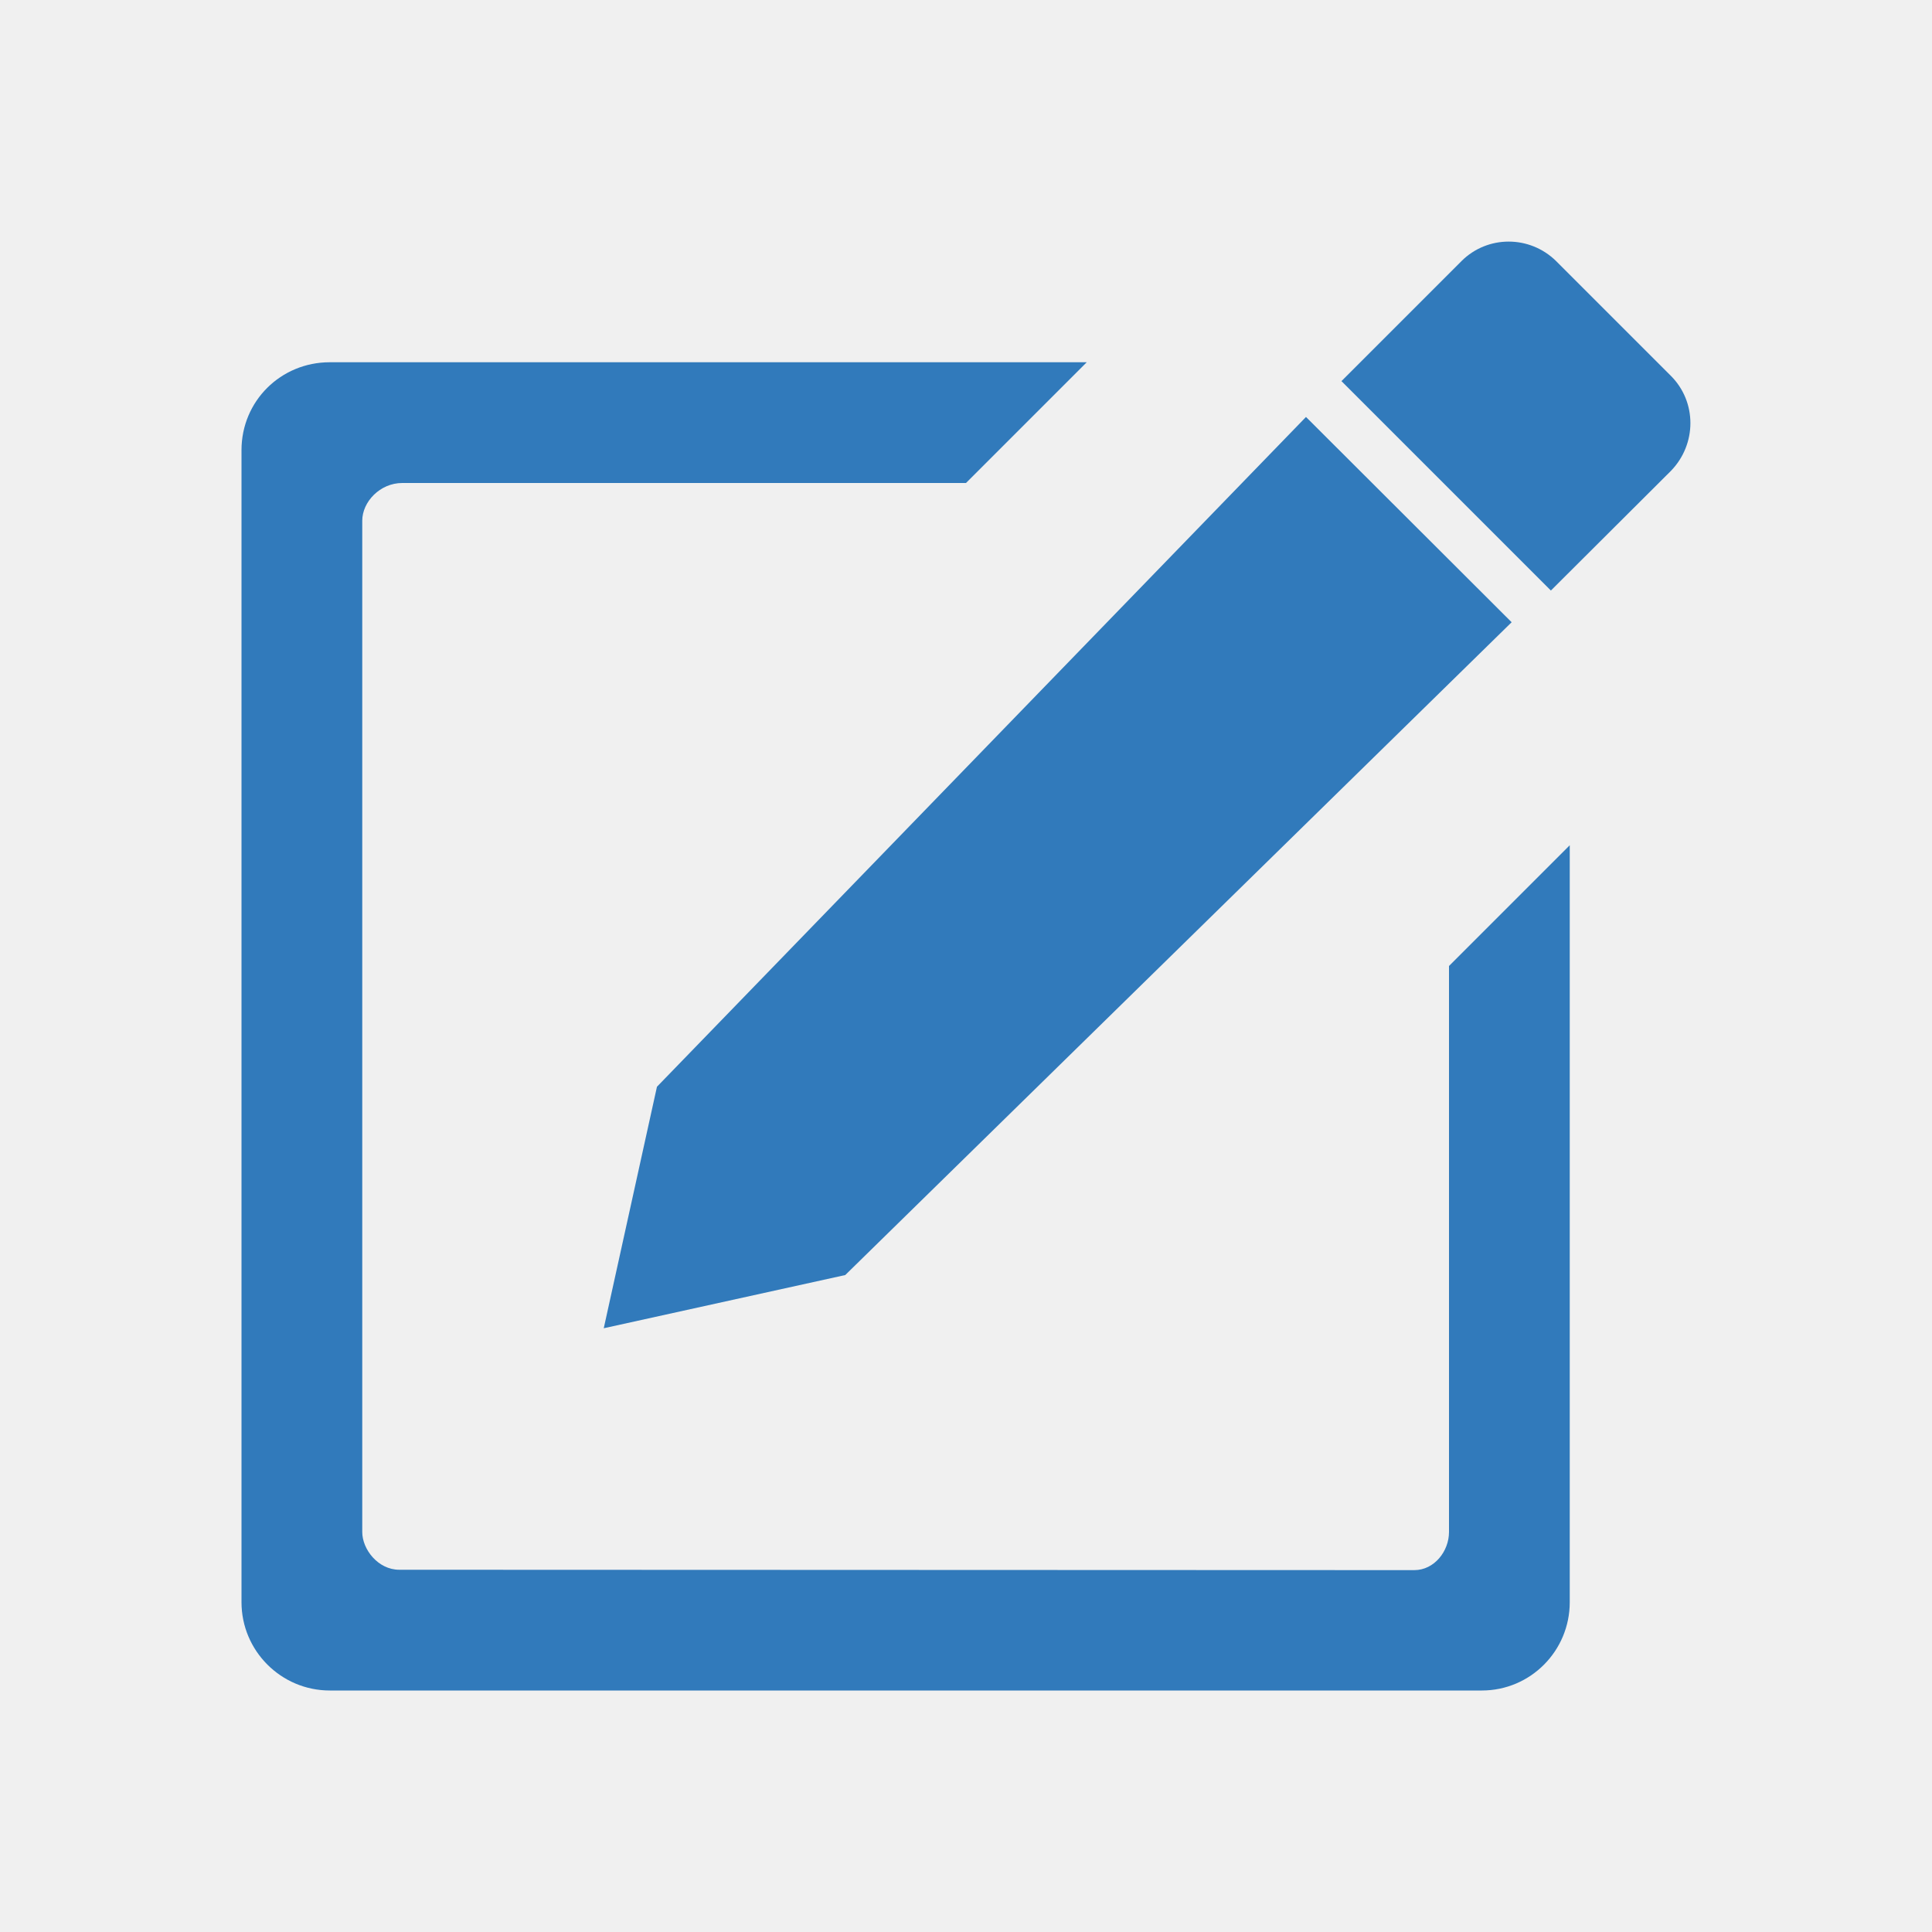
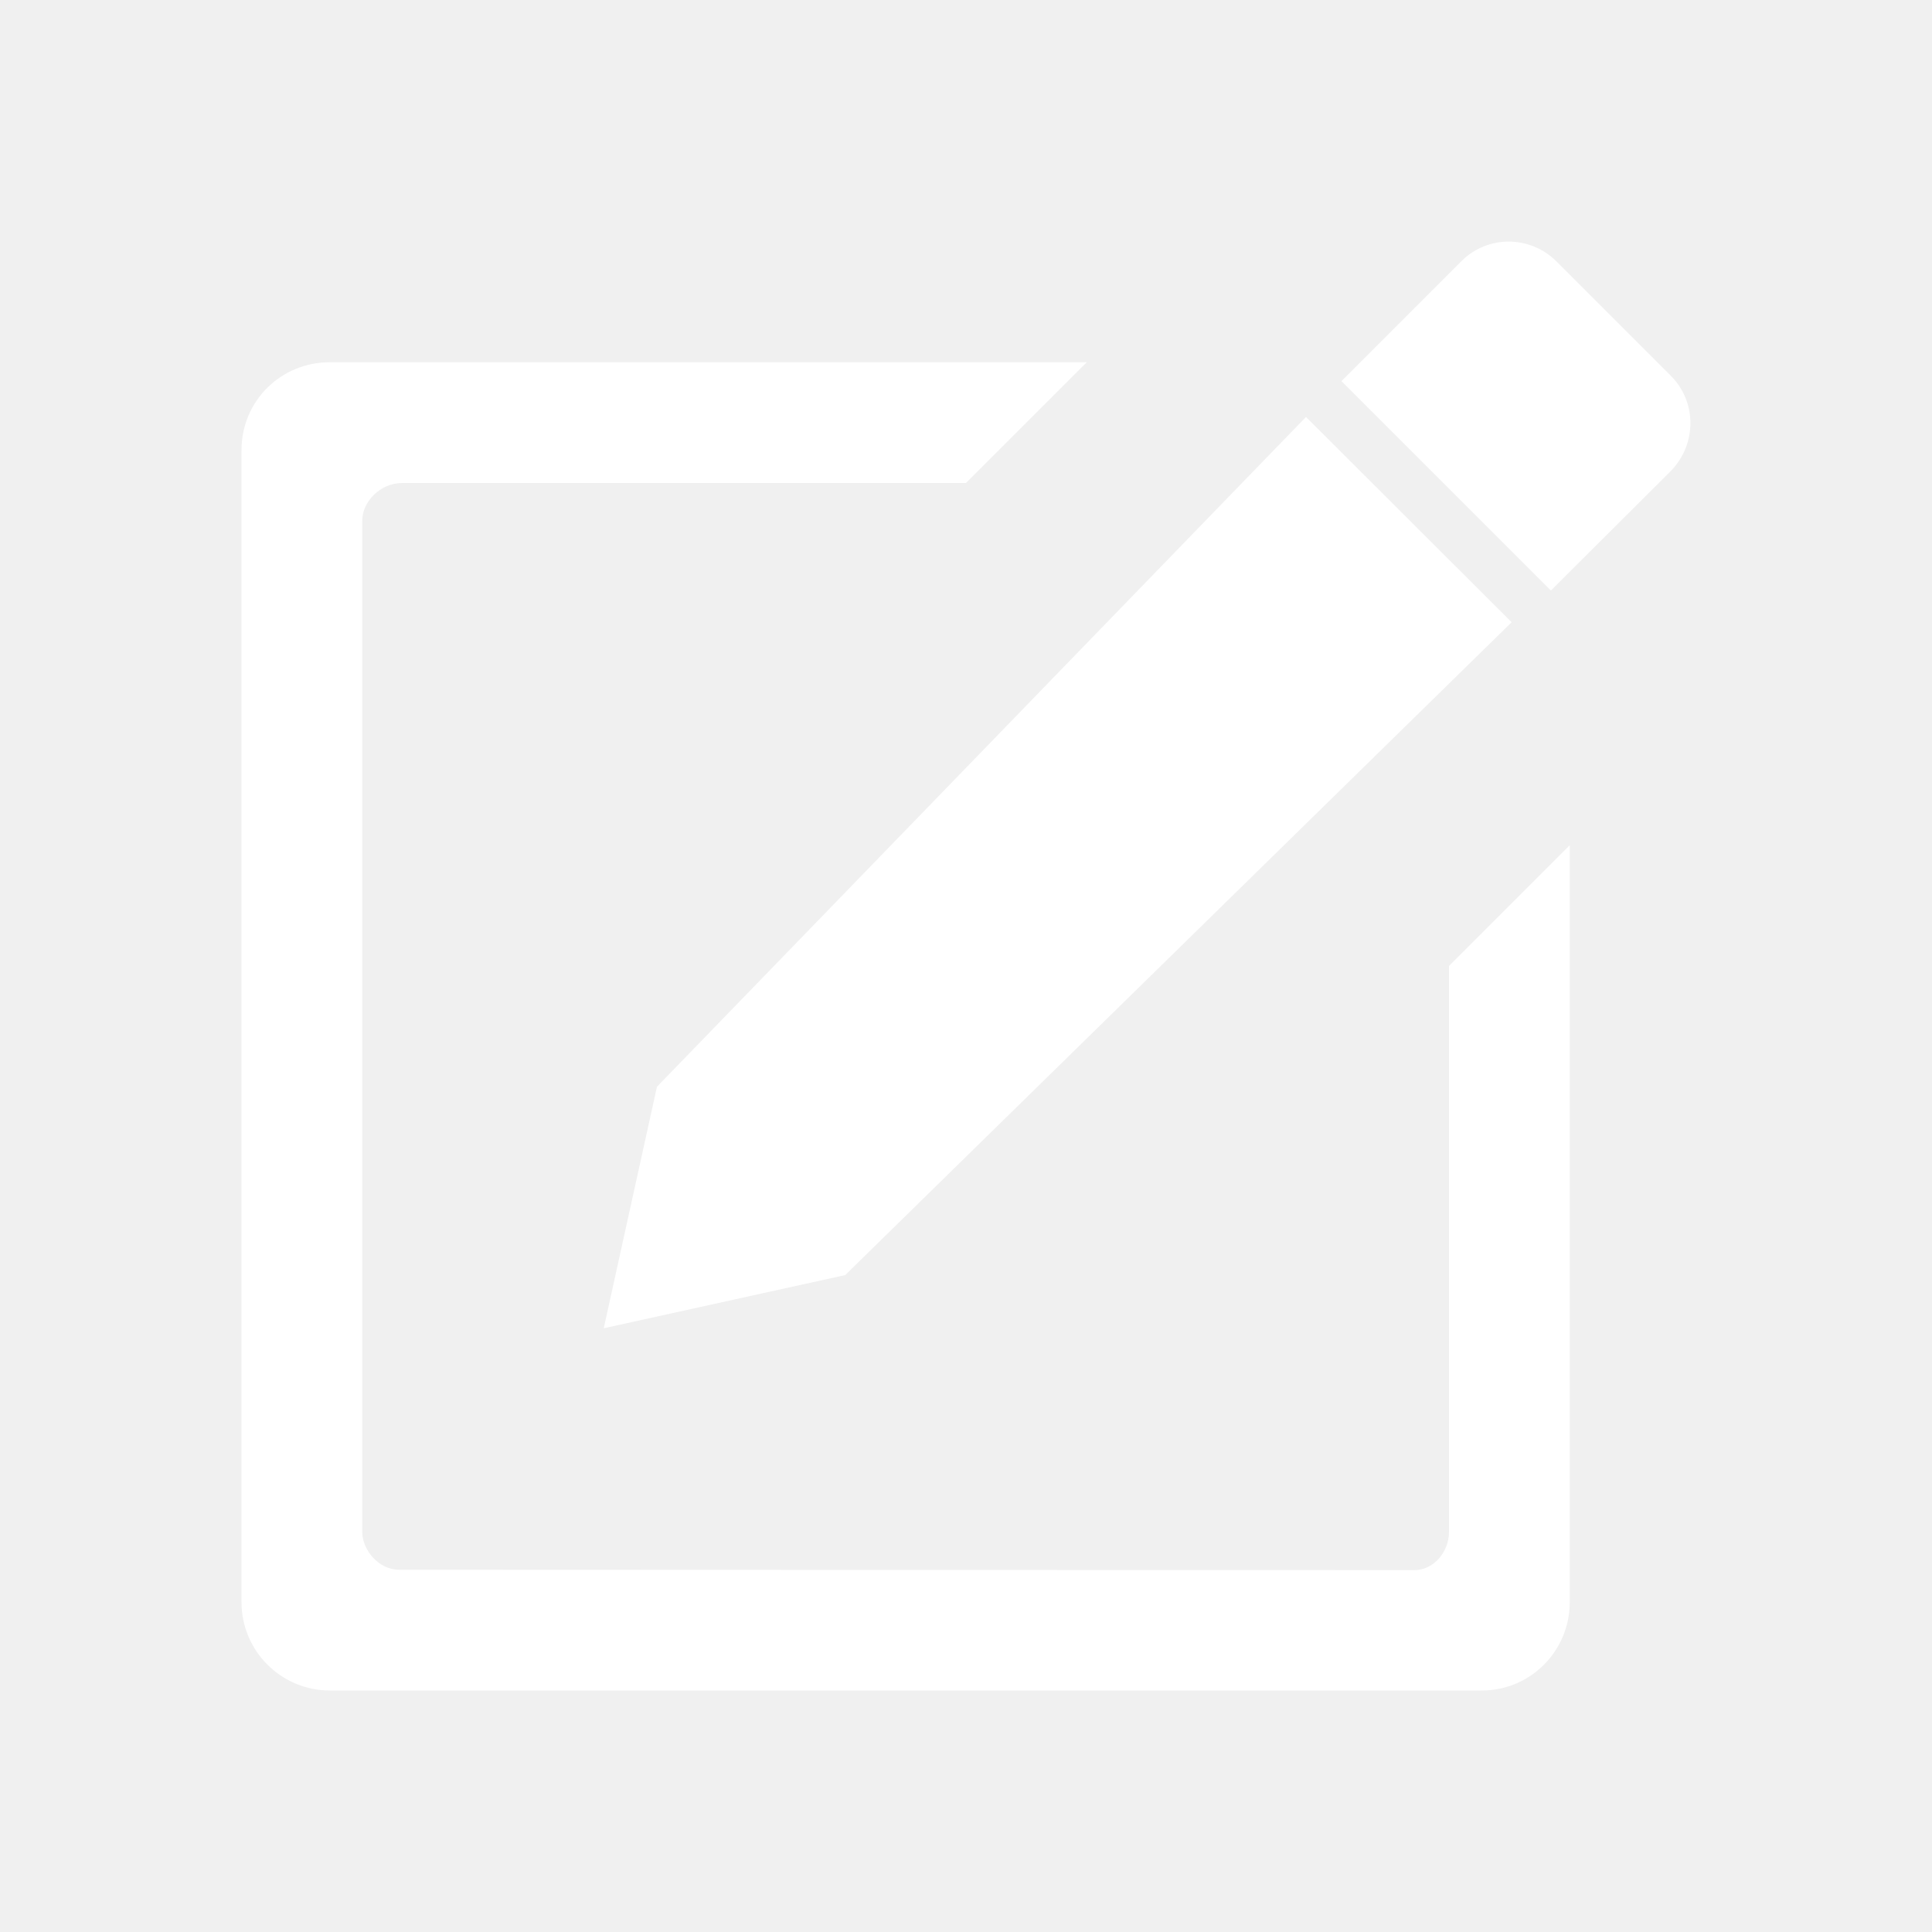
<svg xmlns="http://www.w3.org/2000/svg" width="128" height="128" viewBox="0 0 512 512">
-   <path d="M442.8 99.6l-30.4-30.4c-7-6.9-18.2-6.9-25.1 0L355.5 101l55.5 55.5 31.8-31.7c6.9-7.1 6.9-18.3 0-25.2z" fill="#317ABB" />
-   <path d="M346.1 110.5L174.1 288 160 352l64-14.1 176.6-173z" fill="#317ABB" />
-   <path d="M384 256v150c0 5.1-3.9 10.1-9.2 10.1s-269-.1-269-.1c-5.6 0-9.8-5.4-9.8-10V138c0-5 4.7-10 10.6-10H256l32-32H87.4c-13 0-23.4 10.3-23.4 23.3v305.3c0 12.9 10.5 23.4 23.4 23.4h305.3c12.9 0 23.3-10.5 23.3-23.4V224l-32 32z" fill="#317ABB" />
+   <path d="M442.8 99.6l-30.4-30.4c-7-6.9-18.2-6.9-25.1 0L355.5 101l55.5 55.5 31.8-31.7c6.9-7.1 6.9-18.3 0-25.2z" fill="#fff" />
+   <path d="M346.1 110.5L174.1 288 160 352l64-14.1 176.6-173z" fill="#fff" />
+   <path d="M384 256v150c0 5.1-3.9 10.1-9.2 10.1s-269-.1-269-.1c-5.6 0-9.8-5.4-9.8-10V138c0-5 4.7-10 10.6-10H256l32-32H87.4c-13 0-23.4 10.3-23.4 23.3v305.3c0 12.9 10.5 23.4 23.4 23.4h305.3c12.9 0 23.3-10.5 23.3-23.4V224l-32 32z" fill="#fff" />
</svg>
